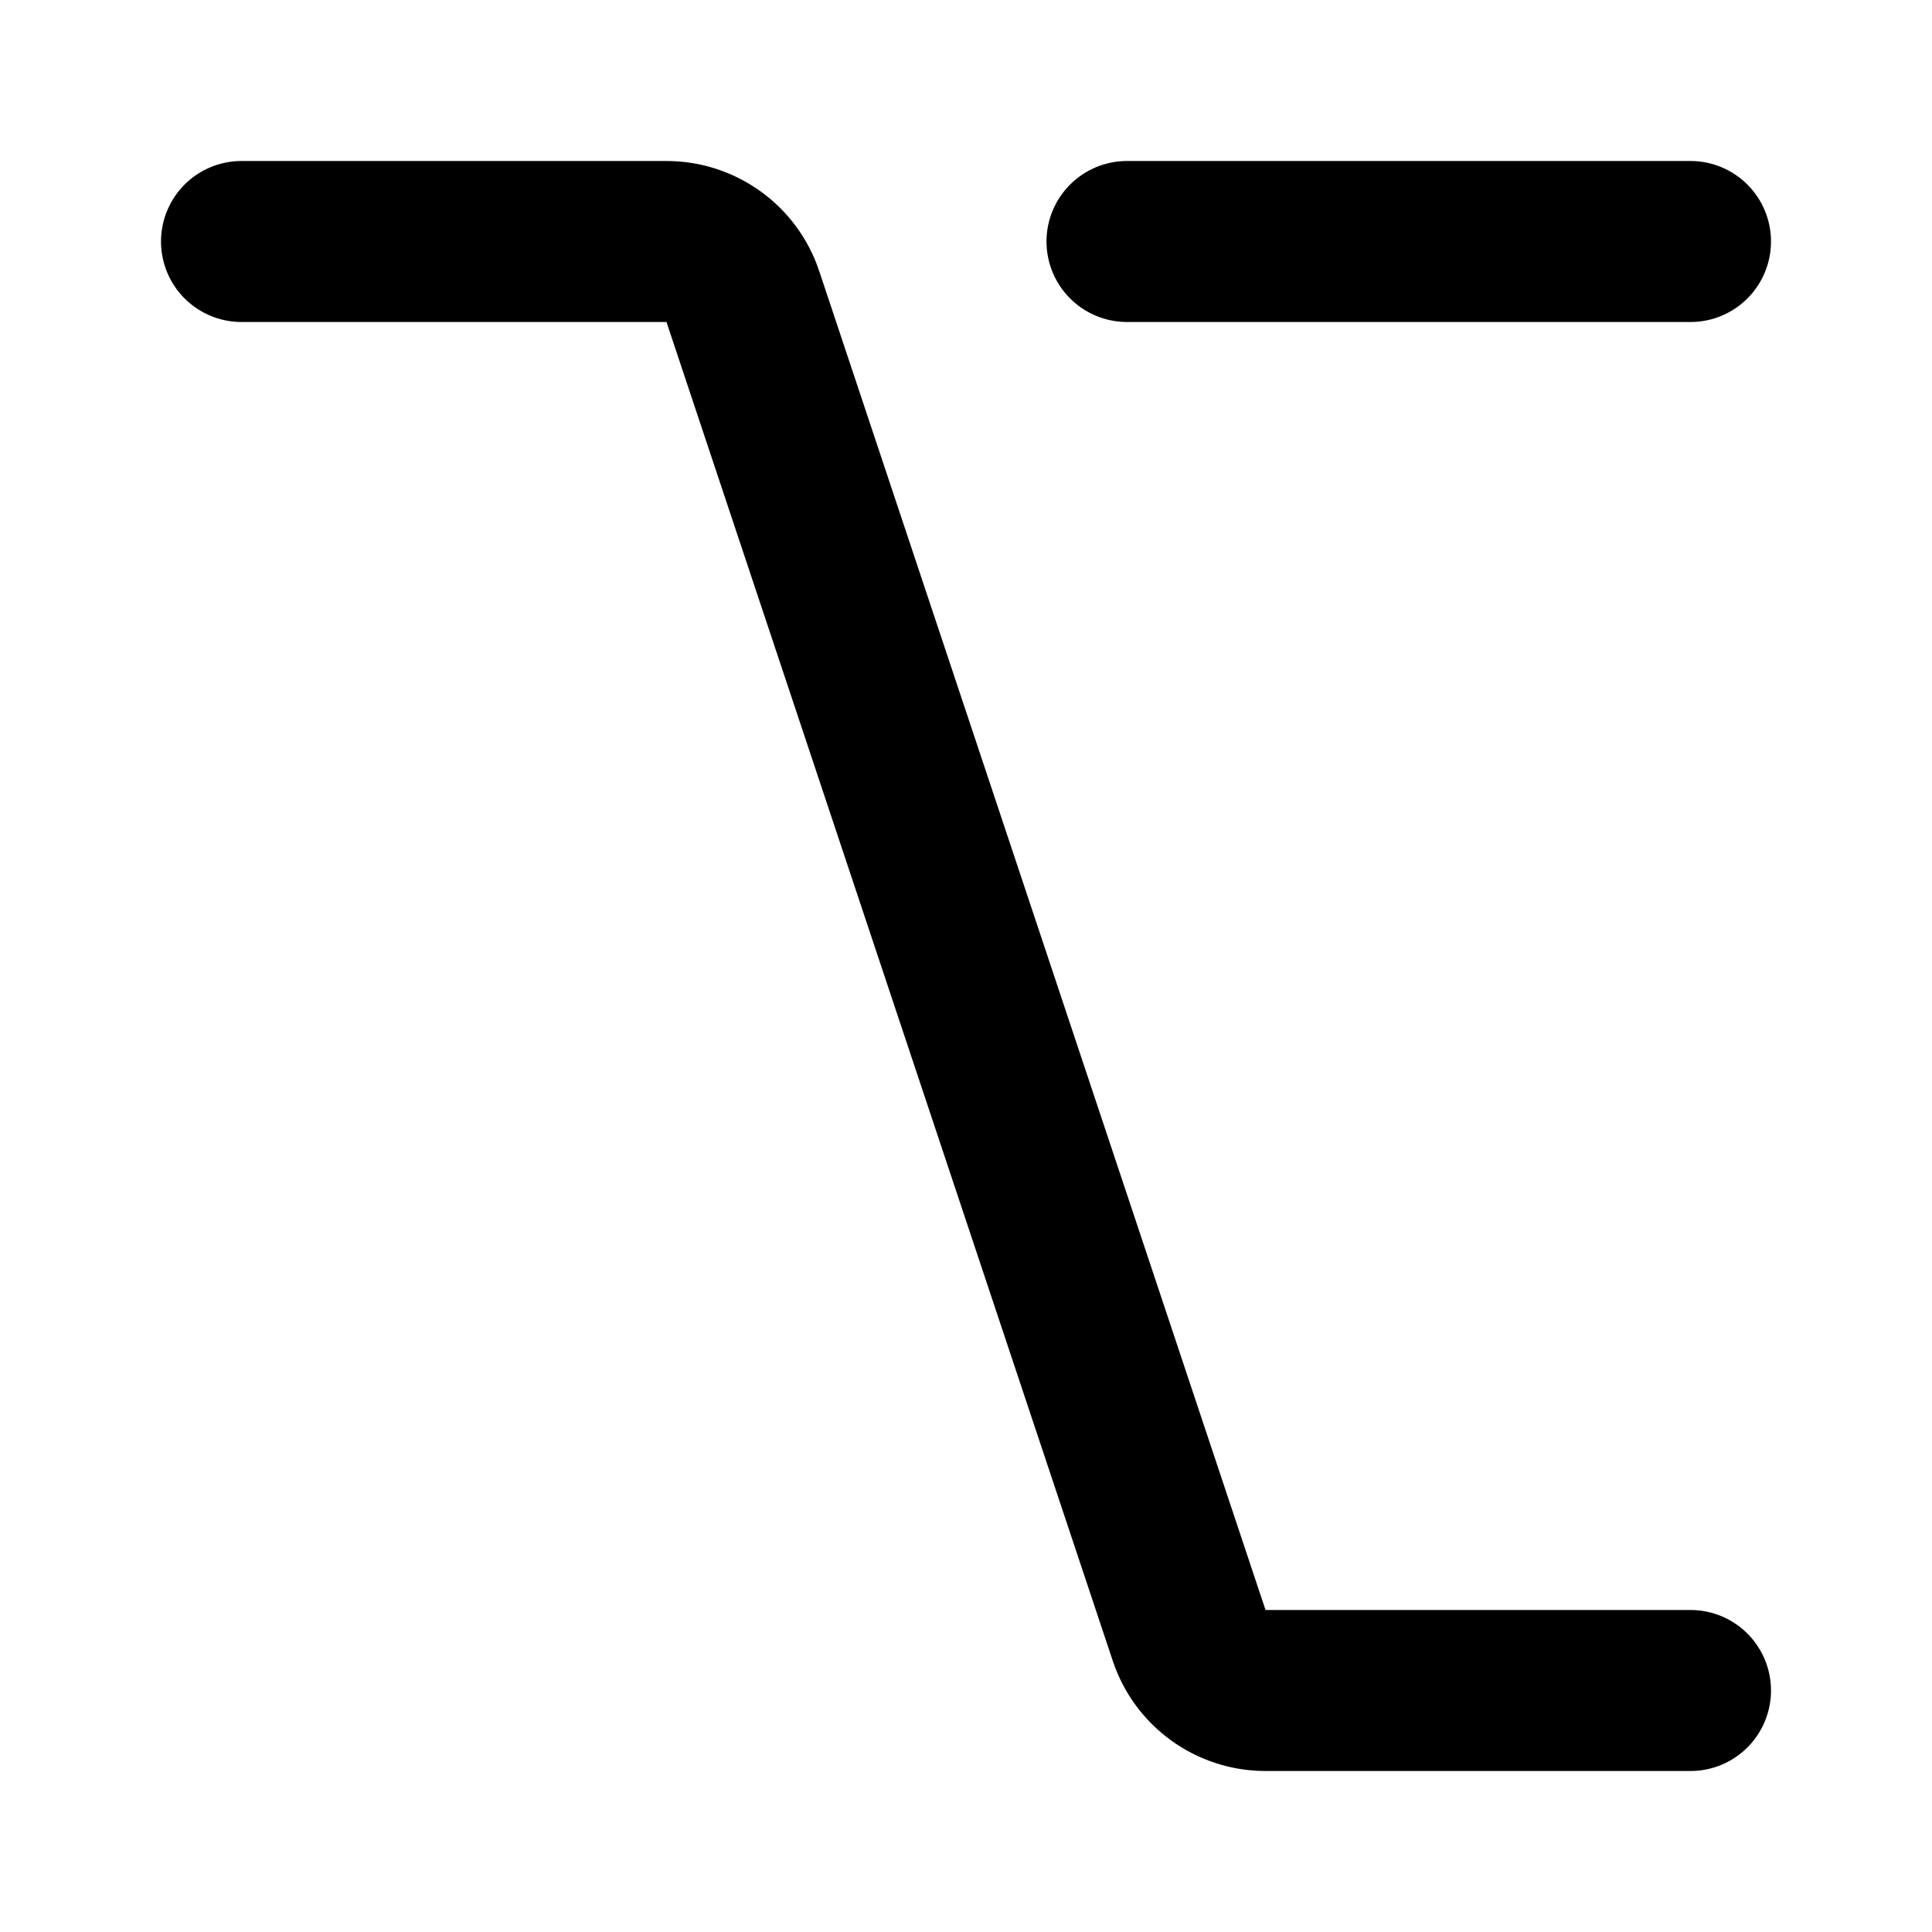
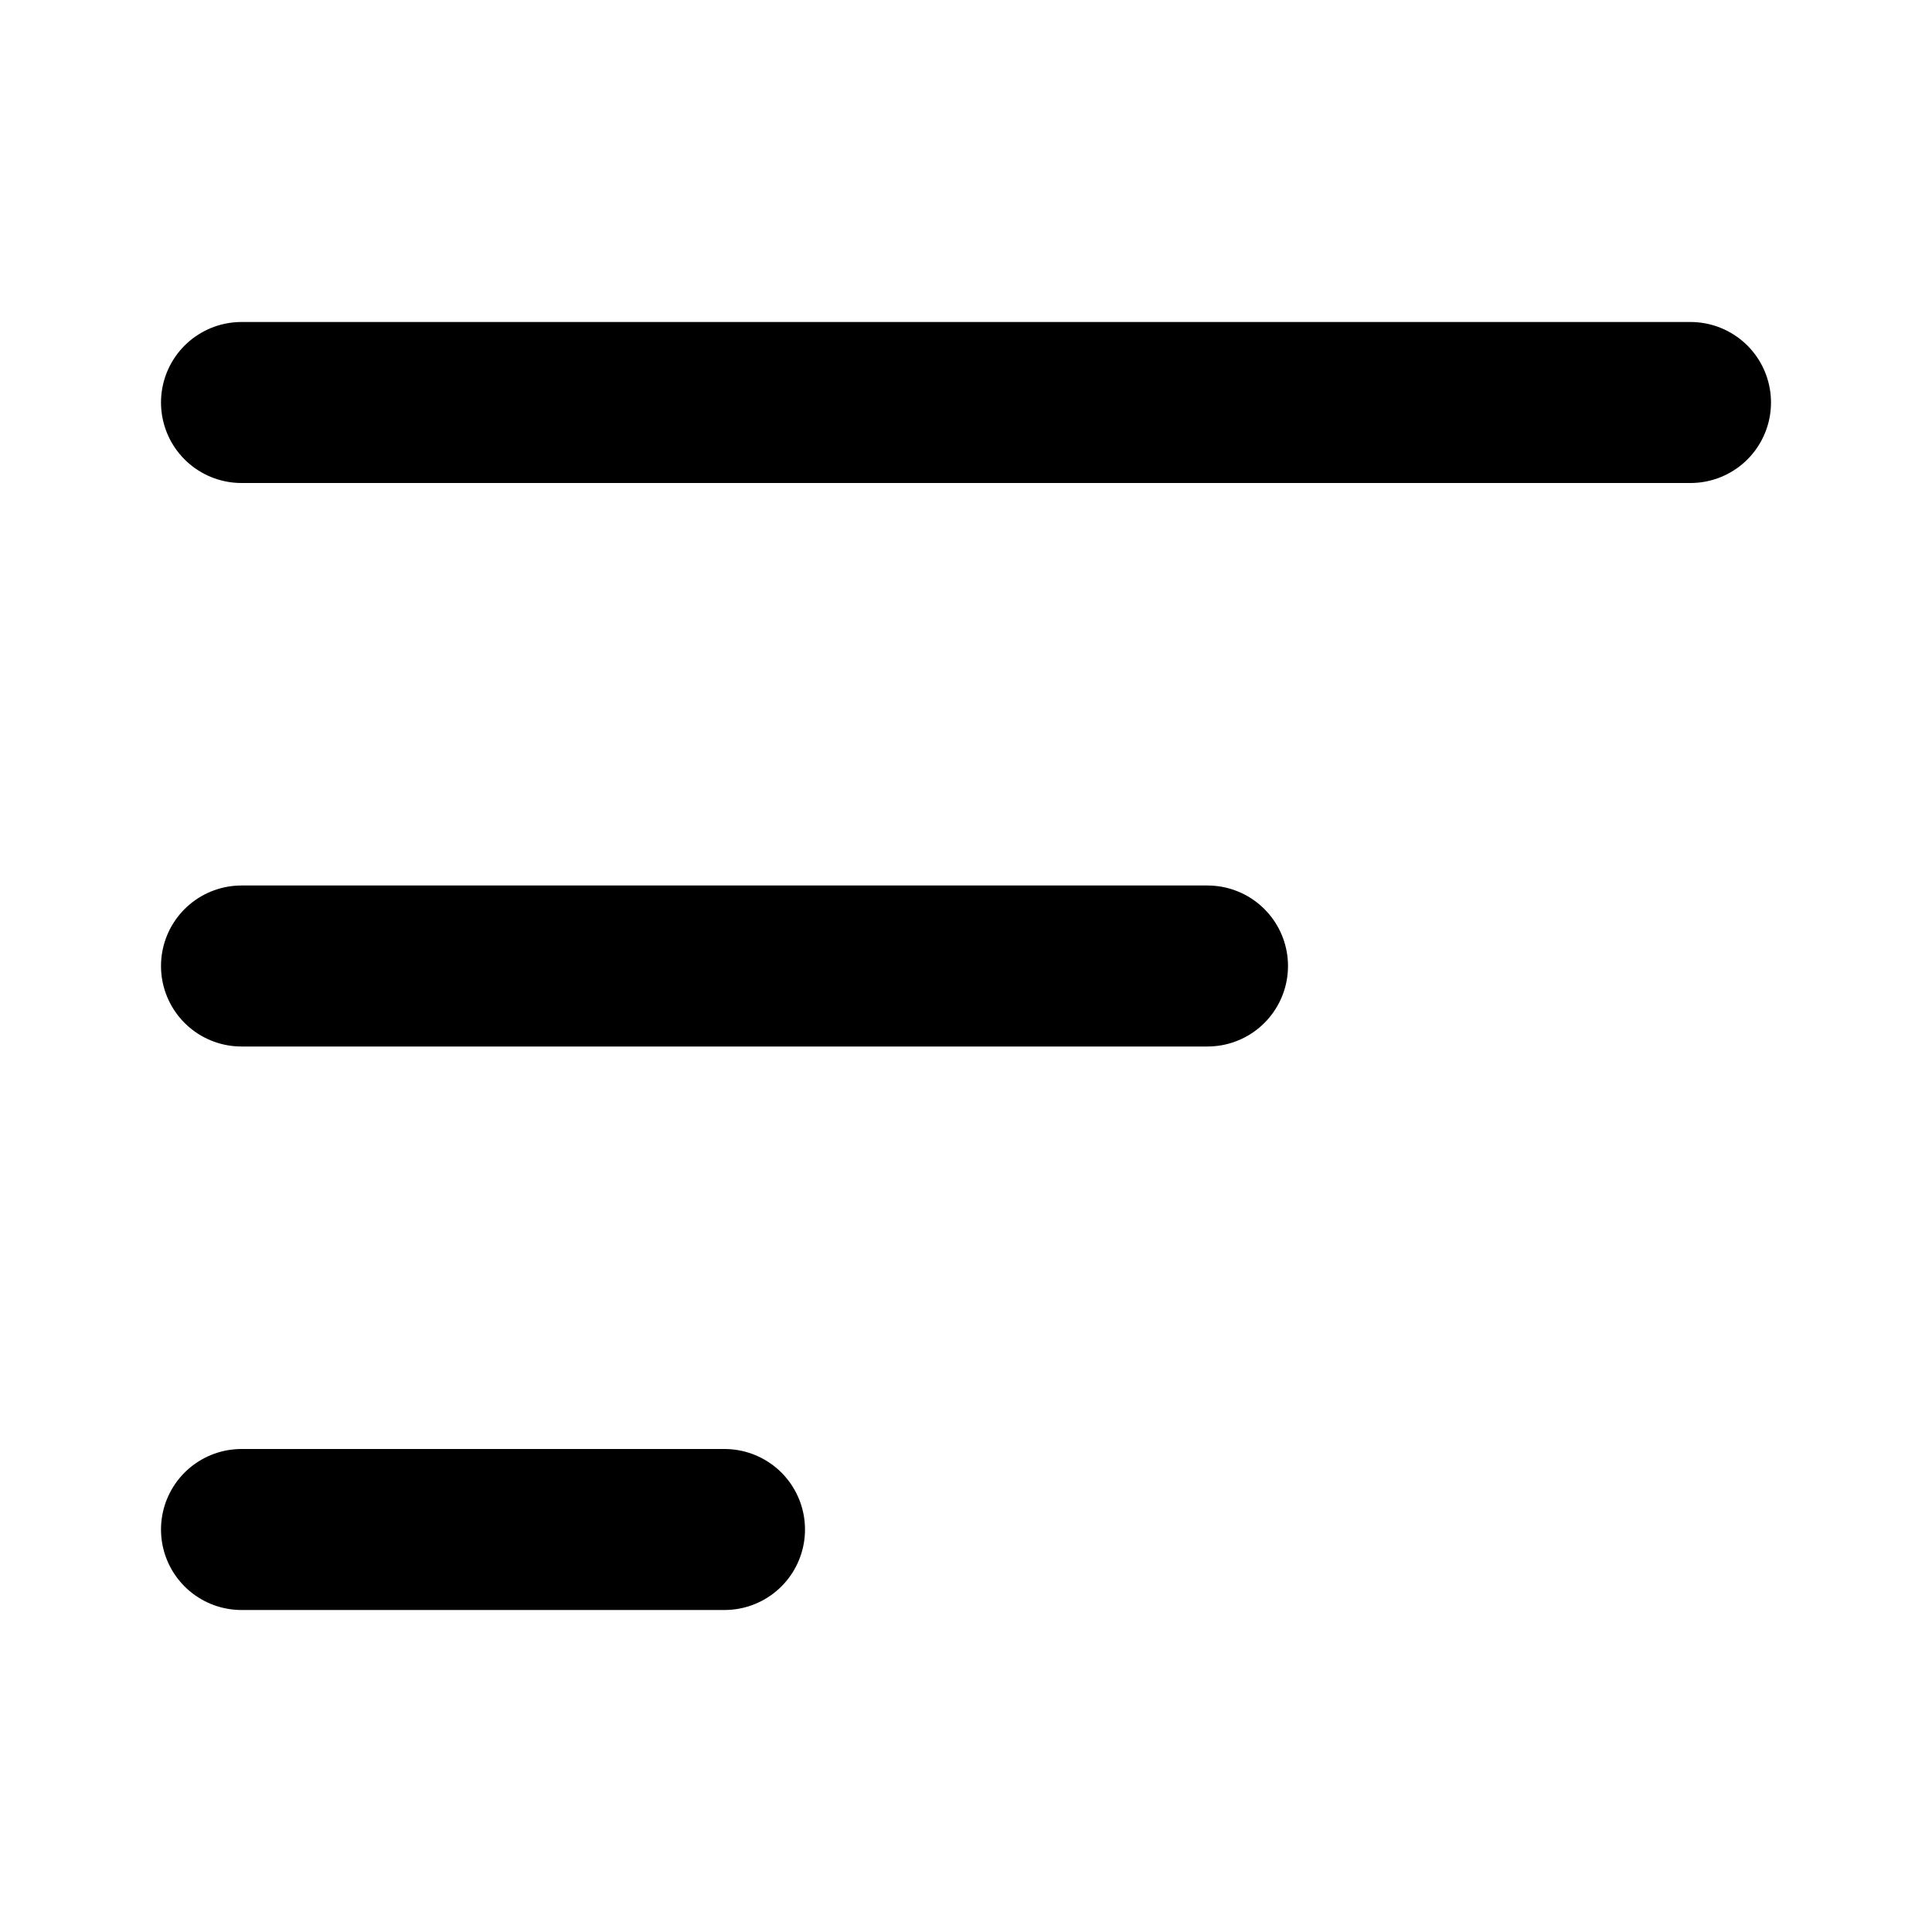
<svg xmlns="http://www.w3.org/2000/svg" width="24" height="24" viewBox="0 0 24 24" fill="none" stroke="currentColor" stroke-width="2" stroke-linecap="round" stroke-linejoin="round">
-   <path d="M14 3h7" />
-   <path d="M3 3h5.28a1 1 0 0 1 .948.684l5.544 16.632a1 1 0 0 0 .949.684H21" />
+   <path d="M15 12H3" />
+   <path d="M3 5h18" />
+   <path d="M9 19H3" />
</svg>
